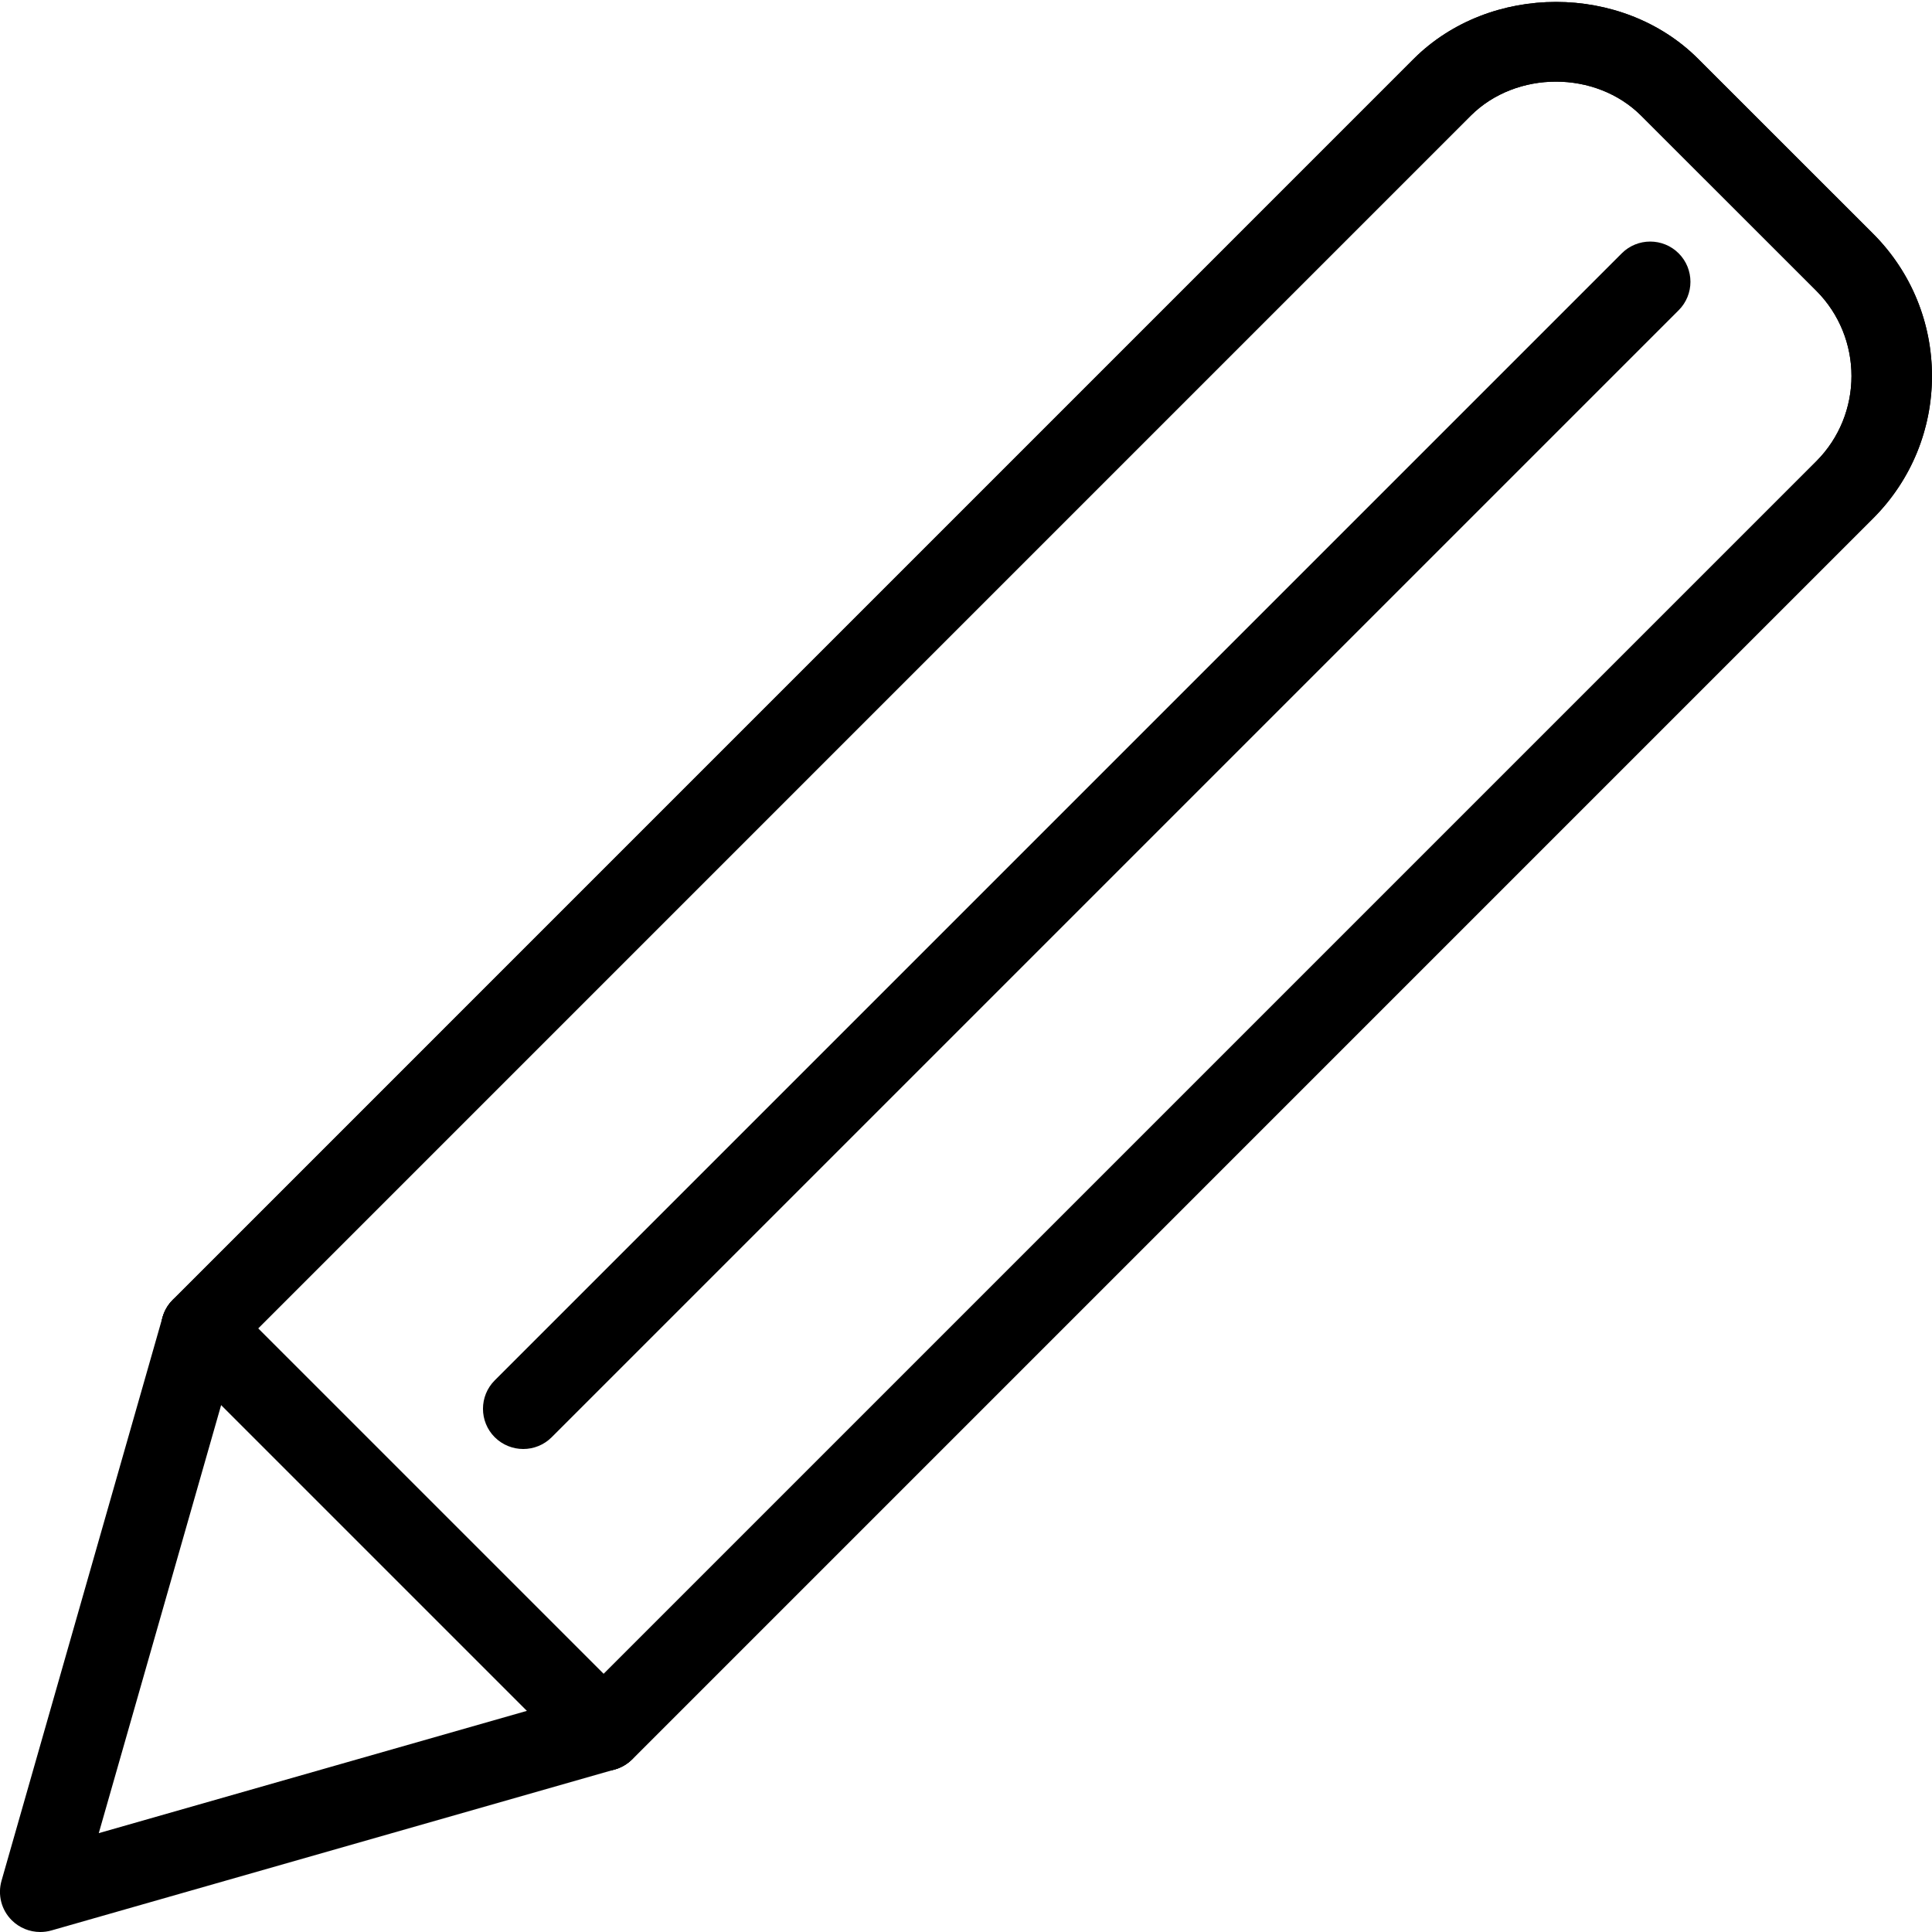
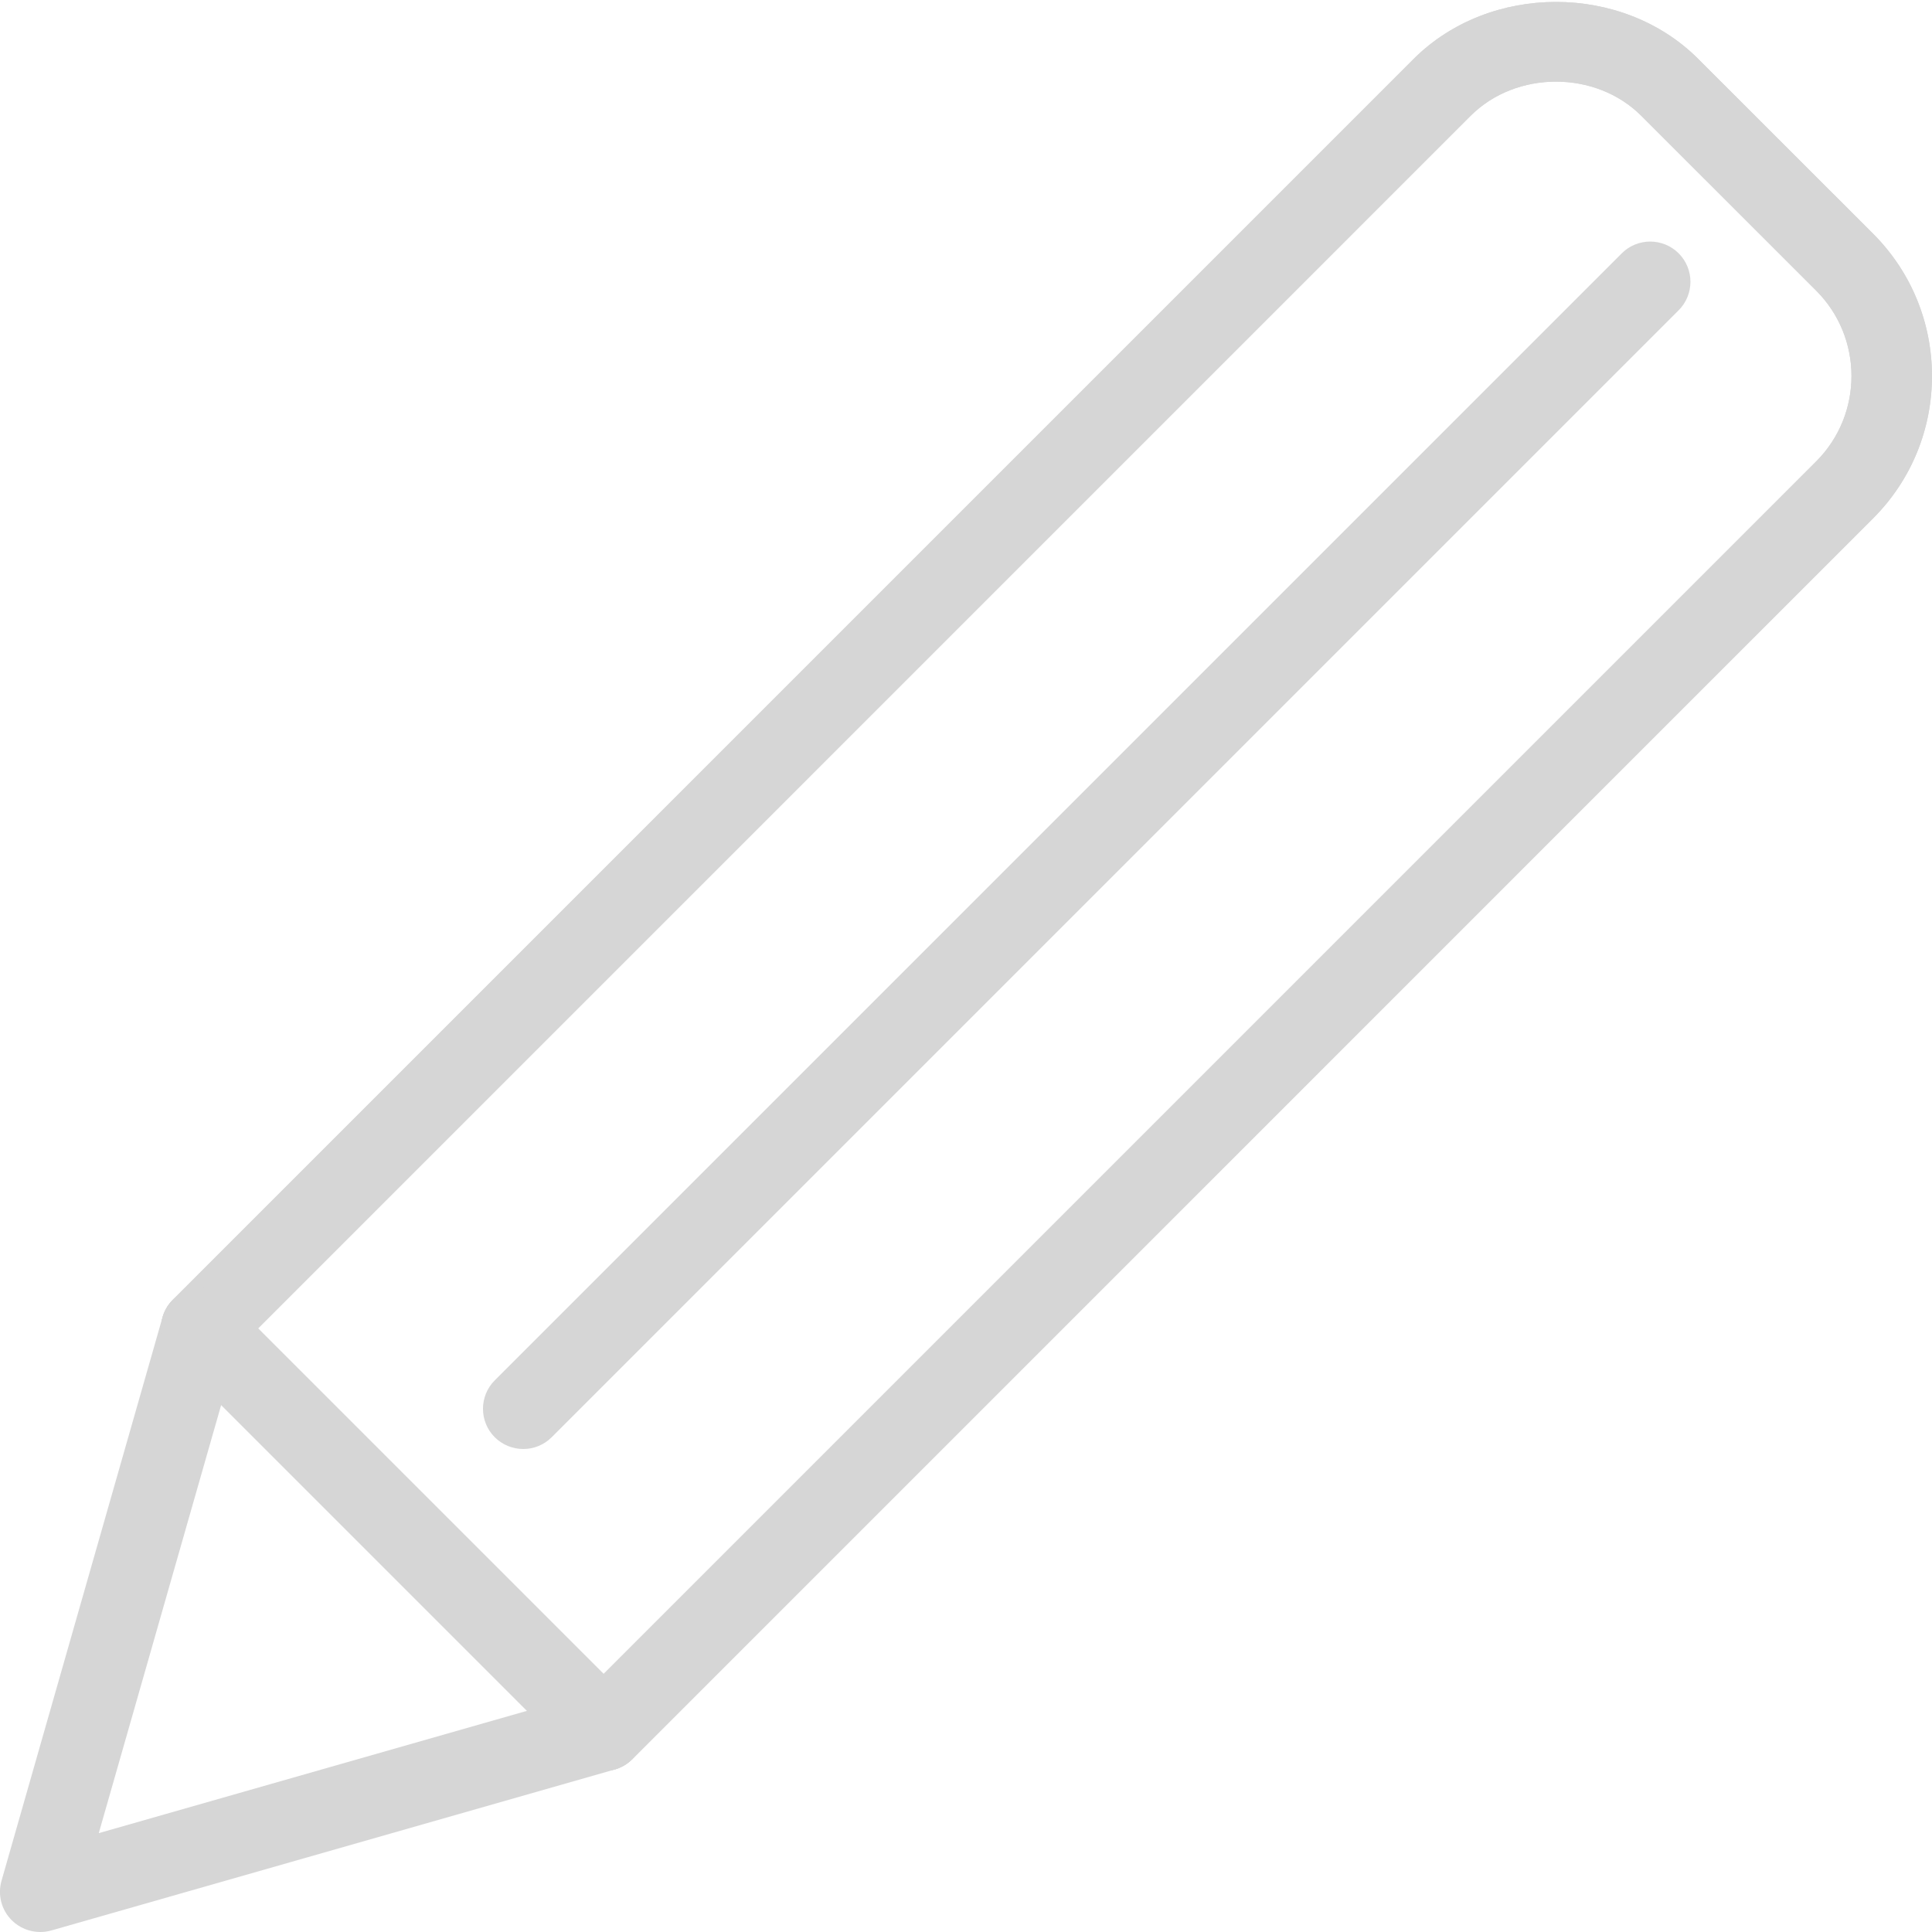
- <svg xmlns="http://www.w3.org/2000/svg" version="1.1" x="0px" y="0px" viewBox="0 0 24 24" style="enable-background:new 0 0 24 24;" xml:space="preserve">
+ <svg xmlns="http://www.w3.org/2000/svg" fill="#d6d6d6" version="1.1" x="0px" y="0px" viewBox="0 0 24 24" style="enable-background:new 0 0 24 24;" xml:space="preserve">
  <g id="Mail">
</g>
  <g id="Open_Mail">
</g>
  <g id="Mail_Attachmet">
</g>
  <g id="Mails">
</g>
  <g id="Trash">
</g>
  <g id="Trash_Full">
</g>
  <g id="Preferences_1">
</g>
  <g id="Preferences_2">
</g>
  <g id="Mouse">
</g>
  <g id="Computer">
</g>
  <g id="Notebook">
</g>
  <g id="Mobile_Phone">
</g>
  <g id="Print">
</g>
  <g id="Calculator">
</g>
  <g id="Tag">
</g>
  <g id="Paperclip">
</g>
  <g id="Heart">
</g>
  <g id="Lock">
</g>
  <g id="Lock_Open">
</g>
  <g id="Key_1">
</g>
  <g id="Star">
</g>
  <g id="Add">
</g>
  <g id="Remove">
</g>
  <g id="Error">
</g>
  <g id="Check_1">
</g>
  <g id="Time">
</g>
  <g id="Question_Mark">
</g>
  <g id="Error_Mark">
</g>
  <g id="Sand-Glass">
</g>
  <g id="Battery_Full">
</g>
  <g id="Battery_Charge">
</g>
  <g id="Battery_Half">
</g>
  <g id="Battery_Low">
</g>
  <g id="No_Battery">
</g>
  <g id="Key_2">
</g>
  <g id="Link">
</g>
  <g id="Brake_Link">
</g>
  <g id="Pencil">
    <g>
      <g>
        <path d="M0.5,24c-0.131,0-0.259-0.051-0.354-0.146c-0.129-0.128-0.177-0.316-0.127-0.491l2-7     c0.023-0.082,0.066-0.156,0.127-0.216L17.561,0.732c0.947-0.945,2.593-0.943,3.535,0l2.172,2.171C23.74,3.376,24,4.004,24,4.672     c0,0.667-0.26,1.295-0.732,1.768L7.854,21.854c-0.06,0.06-0.135,0.104-0.216,0.127l-7,2C0.592,23.994,0.546,24,0.5,24z      M2.945,16.762l-1.718,6.01l6.011-1.717L22.561,5.732c0.585-0.585,0.585-1.537,0-2.122l-2.172-2.171l0,0     c-0.565-0.566-1.554-0.567-2.121,0L2.945,16.762z M7.5,21.5h0.01H7.5z" />
      </g>
      <g>
        <path d="M7.5,22c-0.128,0-0.256-0.049-0.354-0.146c-0.195-0.195-0.195-0.512,0-0.707L22.561,5.732     c0.585-0.585,0.585-1.537,0-2.122l-2.172-2.171c-0.565-0.566-1.554-0.567-2.121,0L2.854,16.854c-0.195,0.195-0.512,0.195-0.707,0     s-0.195-0.512,0-0.707L17.561,0.732c0.947-0.945,2.593-0.943,3.535,0l2.172,2.171c0.975,0.975,0.975,2.561,0,3.536L7.854,21.854     C7.756,21.951,7.628,22,7.5,22z" />
      </g>
      <g>
        <path d="M7.5,22c-0.128,0-0.256-0.049-0.354-0.146l-5-5c-0.195-0.195-0.195-0.512,0-0.707s0.512-0.195,0.707,0l5,5     c0.195,0.195,0.195,0.512,0,0.707C7.756,21.951,7.628,22,7.5,22z" />
      </g>
      <g>
        <path d="M6.5,18c-0.128,0-0.256-0.049-0.354-0.146c-0.195-0.195-0.195-0.512,0-0.707l14-14c0.195-0.195,0.512-0.195,0.707,0     s0.195,0.512,0,0.707l-14,14C6.756,17.951,6.628,18,6.5,18z" />
      </g>
    </g>
  </g>
  <g id="At">
</g>
  <g id="Reply">
</g>
  <g id="Accessible">
</g>
  <g id="Up_Arrow">
</g>
  <g id="Brush">
</g>
  <g id="Design_Mug">
</g>
  <g id="Design">
</g>
  <g id="Server">
</g>
  <g id="Database">
</g>
  <g id="Save">
</g>
  <g id="Female">
</g>
  <g id="Male">
</g>
  <g id="Book">
</g>
  <g id="Power">
</g>
  <g id="Reload">
</g>
  <g id="Map">
</g>
  <g id="Loction_1">
</g>
  <g id="Location_2">
</g>
  <g id="Globe">
</g>
  <g id="Suitcase">
</g>
  <g id="Callendar">
</g>
  <g id="Cloud_Off">
</g>
  <g id="File_1">
</g>
  <g id="File_2">
</g>
  <g id="Folder">
</g>
  <g id="Open_Folder">
</g>
  <g id="Cloud">
</g>
  <g id="Upload_Cloud">
</g>
  <g id="Download_Cloud">
</g>
  <g id="Eye">
</g>
  <g id="Invisible">
</g>
  <g id="Assignment">
</g>
  <g id="Note_Book">
</g>
  <g id="Webpage">
</g>
  <g id="Mailbox">
</g>
  <g id="Drive">
</g>
  <g id="Disc">
</g>
  <g id="Wifi_1">
</g>
  <g id="Wifi_2">
</g>
  <g id="Archive">
</g>
  <g id="Archive_File">
</g>
  <g id="News">
</g>
  <g id="Home">
</g>
  <g id="Collaboration">
</g>
  <g id="Announcement">
</g>
  <g id="Watch">
</g>
  <g id="Clock">
</g>
  <g id="Volume">
</g>
  <g id="Mute">
</g>
  <g id="Hand">
</g>
  <g id="Layers">
</g>
  <g id="Bell">
</g>
  <g id="Speach_Bubble">
</g>
  <g id="Speach_Bubbles">
</g>
  <g id="Zoom_In">
</g>
  <g id="Zoom_Out">
</g>
  <g id="Search">
</g>
  <g id="Back_Arrow">
</g>
  <g id="Close">
</g>
  <g id="Check_2">
</g>
  <g id="Left_Arrow_2">
</g>
  <g id="Right_Arrow_2">
</g>
</svg>
